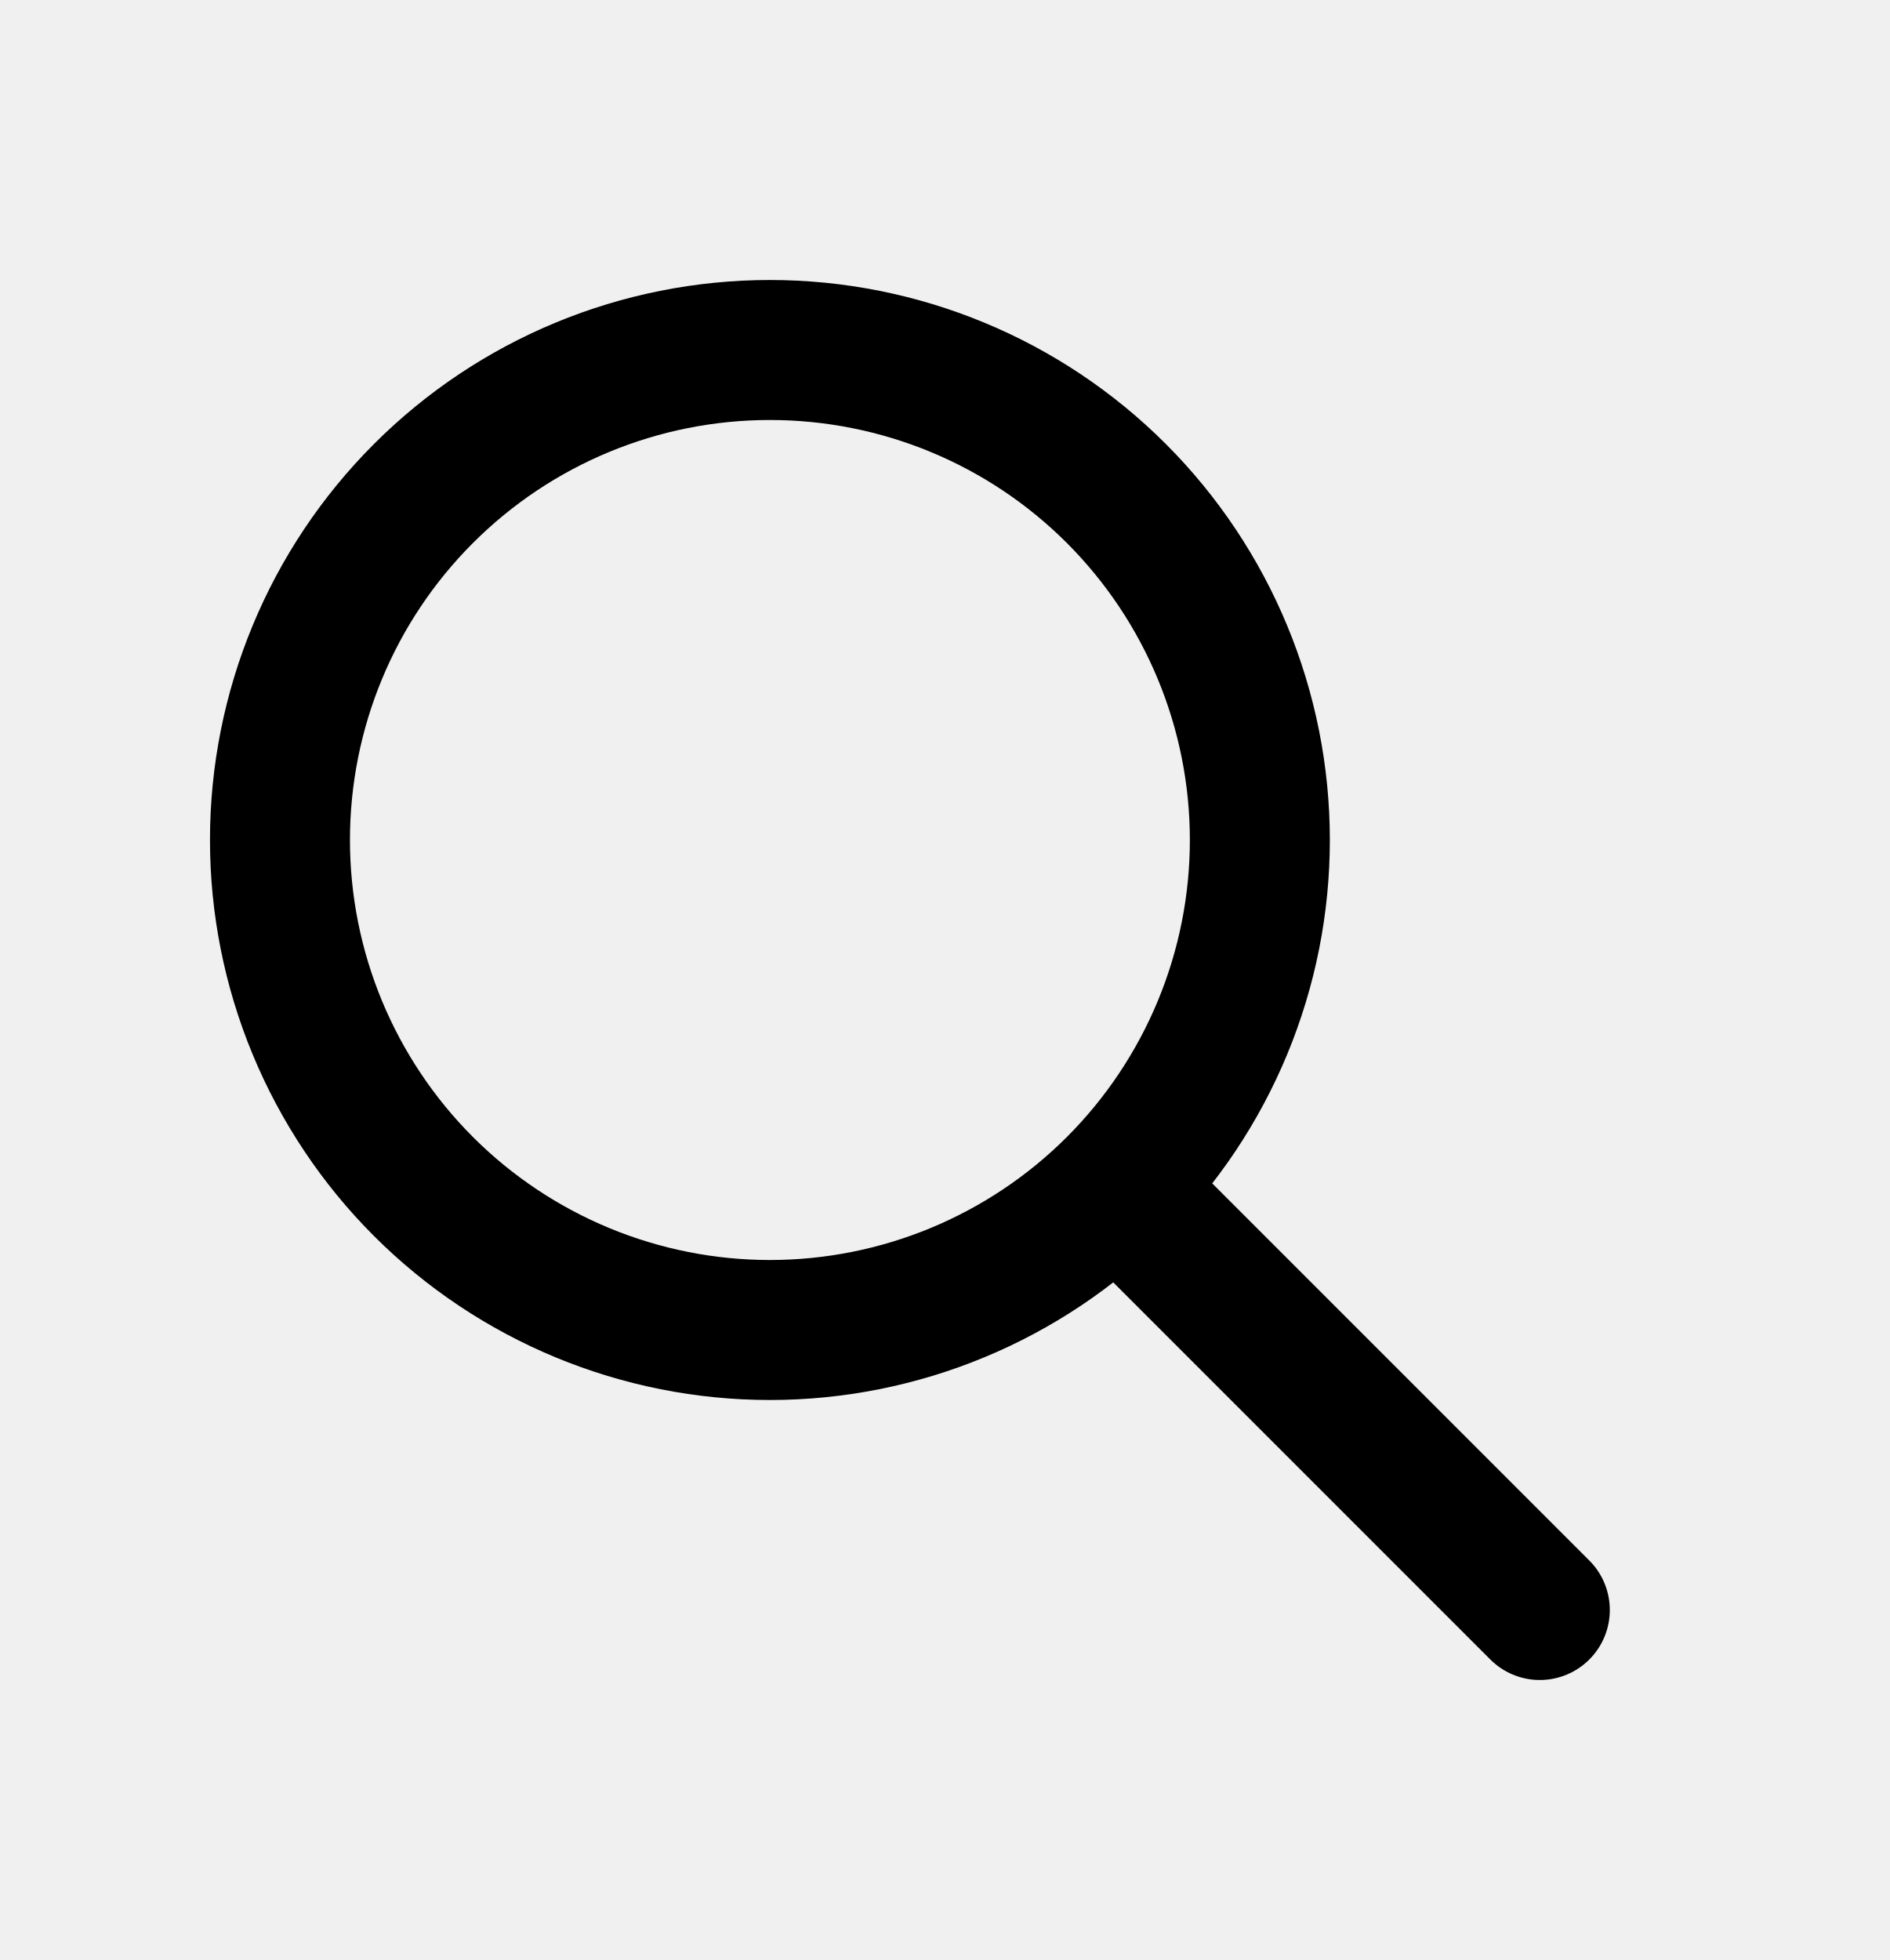
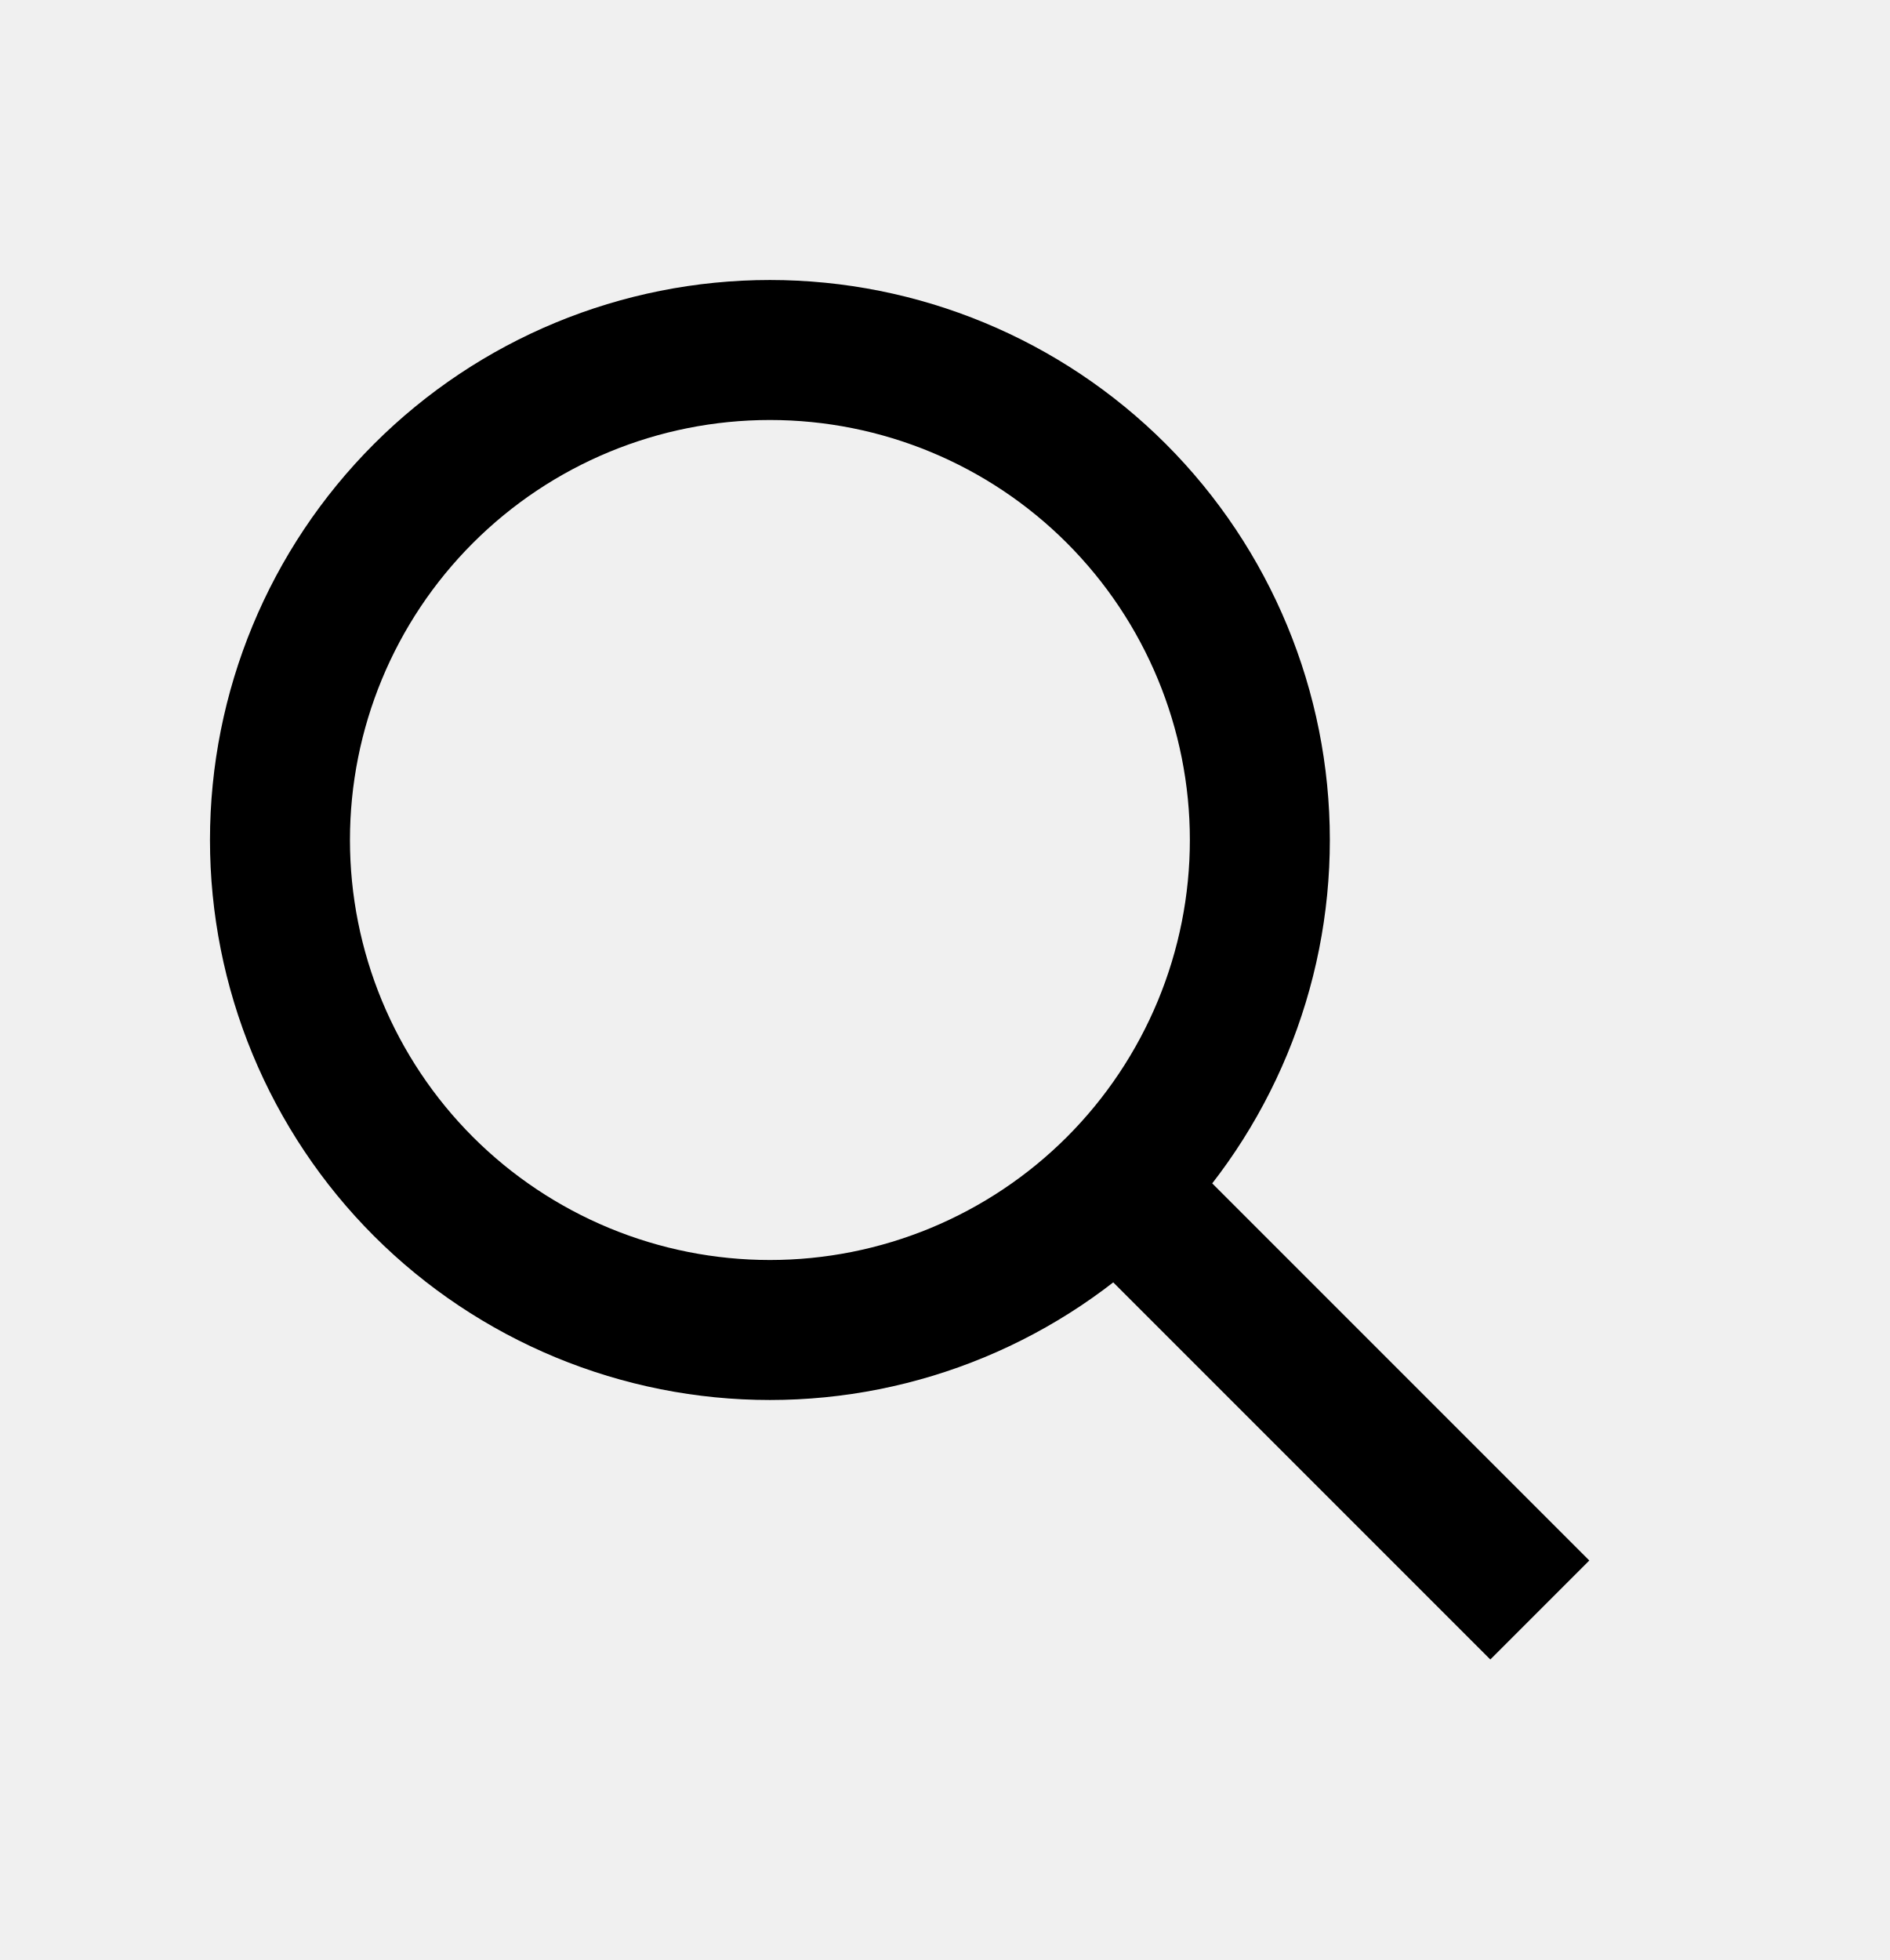
<svg xmlns="http://www.w3.org/2000/svg" width="27" height="28" viewBox="0 0 27 28" fill="none">
  <g clip-path="url(#clip0_2_1104)">
-     <path d="M22 23L16 17M18 12C18 12.919 17.819 13.829 17.467 14.679C17.115 15.528 16.6 16.3 15.95 16.95C15.3 17.6 14.528 18.115 13.679 18.467C12.829 18.819 11.919 19 11 19C10.081 19 9.171 18.819 8.321 18.467C7.472 18.115 6.7 17.6 6.05 16.95C5.4 16.3 4.885 15.528 4.533 14.679C4.181 13.829 4 12.919 4 12C4 10.143 4.737 8.363 6.05 7.05C7.363 5.737 9.143 5 11 5C12.857 5 14.637 5.737 15.95 7.05C17.262 8.363 18 10.143 18 12Z" stroke="black" stroke-width="2" stroke-linecap="round" stroke-linejoin="round" />
+     <path d="M22 23L16 17M18 12C18 12.919 17.819 13.829 17.467 14.679C17.115 15.528 16.6 16.3 15.95 16.95C15.3 17.6 14.528 18.115 13.679 18.467C12.829 18.819 11.919 19 11 19C10.081 19 9.171 18.819 8.321 18.467C7.472 18.115 6.7 17.6 6.05 16.95C5.4 16.3 4.885 15.528 4.533 14.679C4.181 13.829 4 12.919 4 12C4 10.143 4.737 8.363 6.05 7.05C7.363 5.737 9.143 5 11 5C12.857 5 14.637 5.737 15.95 7.05C17.262 8.363 18 10.143 18 12Z" stroke="black" stroke-width="2" strokeLinecap="round" stroke-linejoin="round" />
  </g>
  <defs>
    <clipPath id="clip0_2_1104">
      <rect width="27" height="27" fill="white" transform="translate(0 0.421875)" />
    </clipPath>
  </defs>
</svg>
